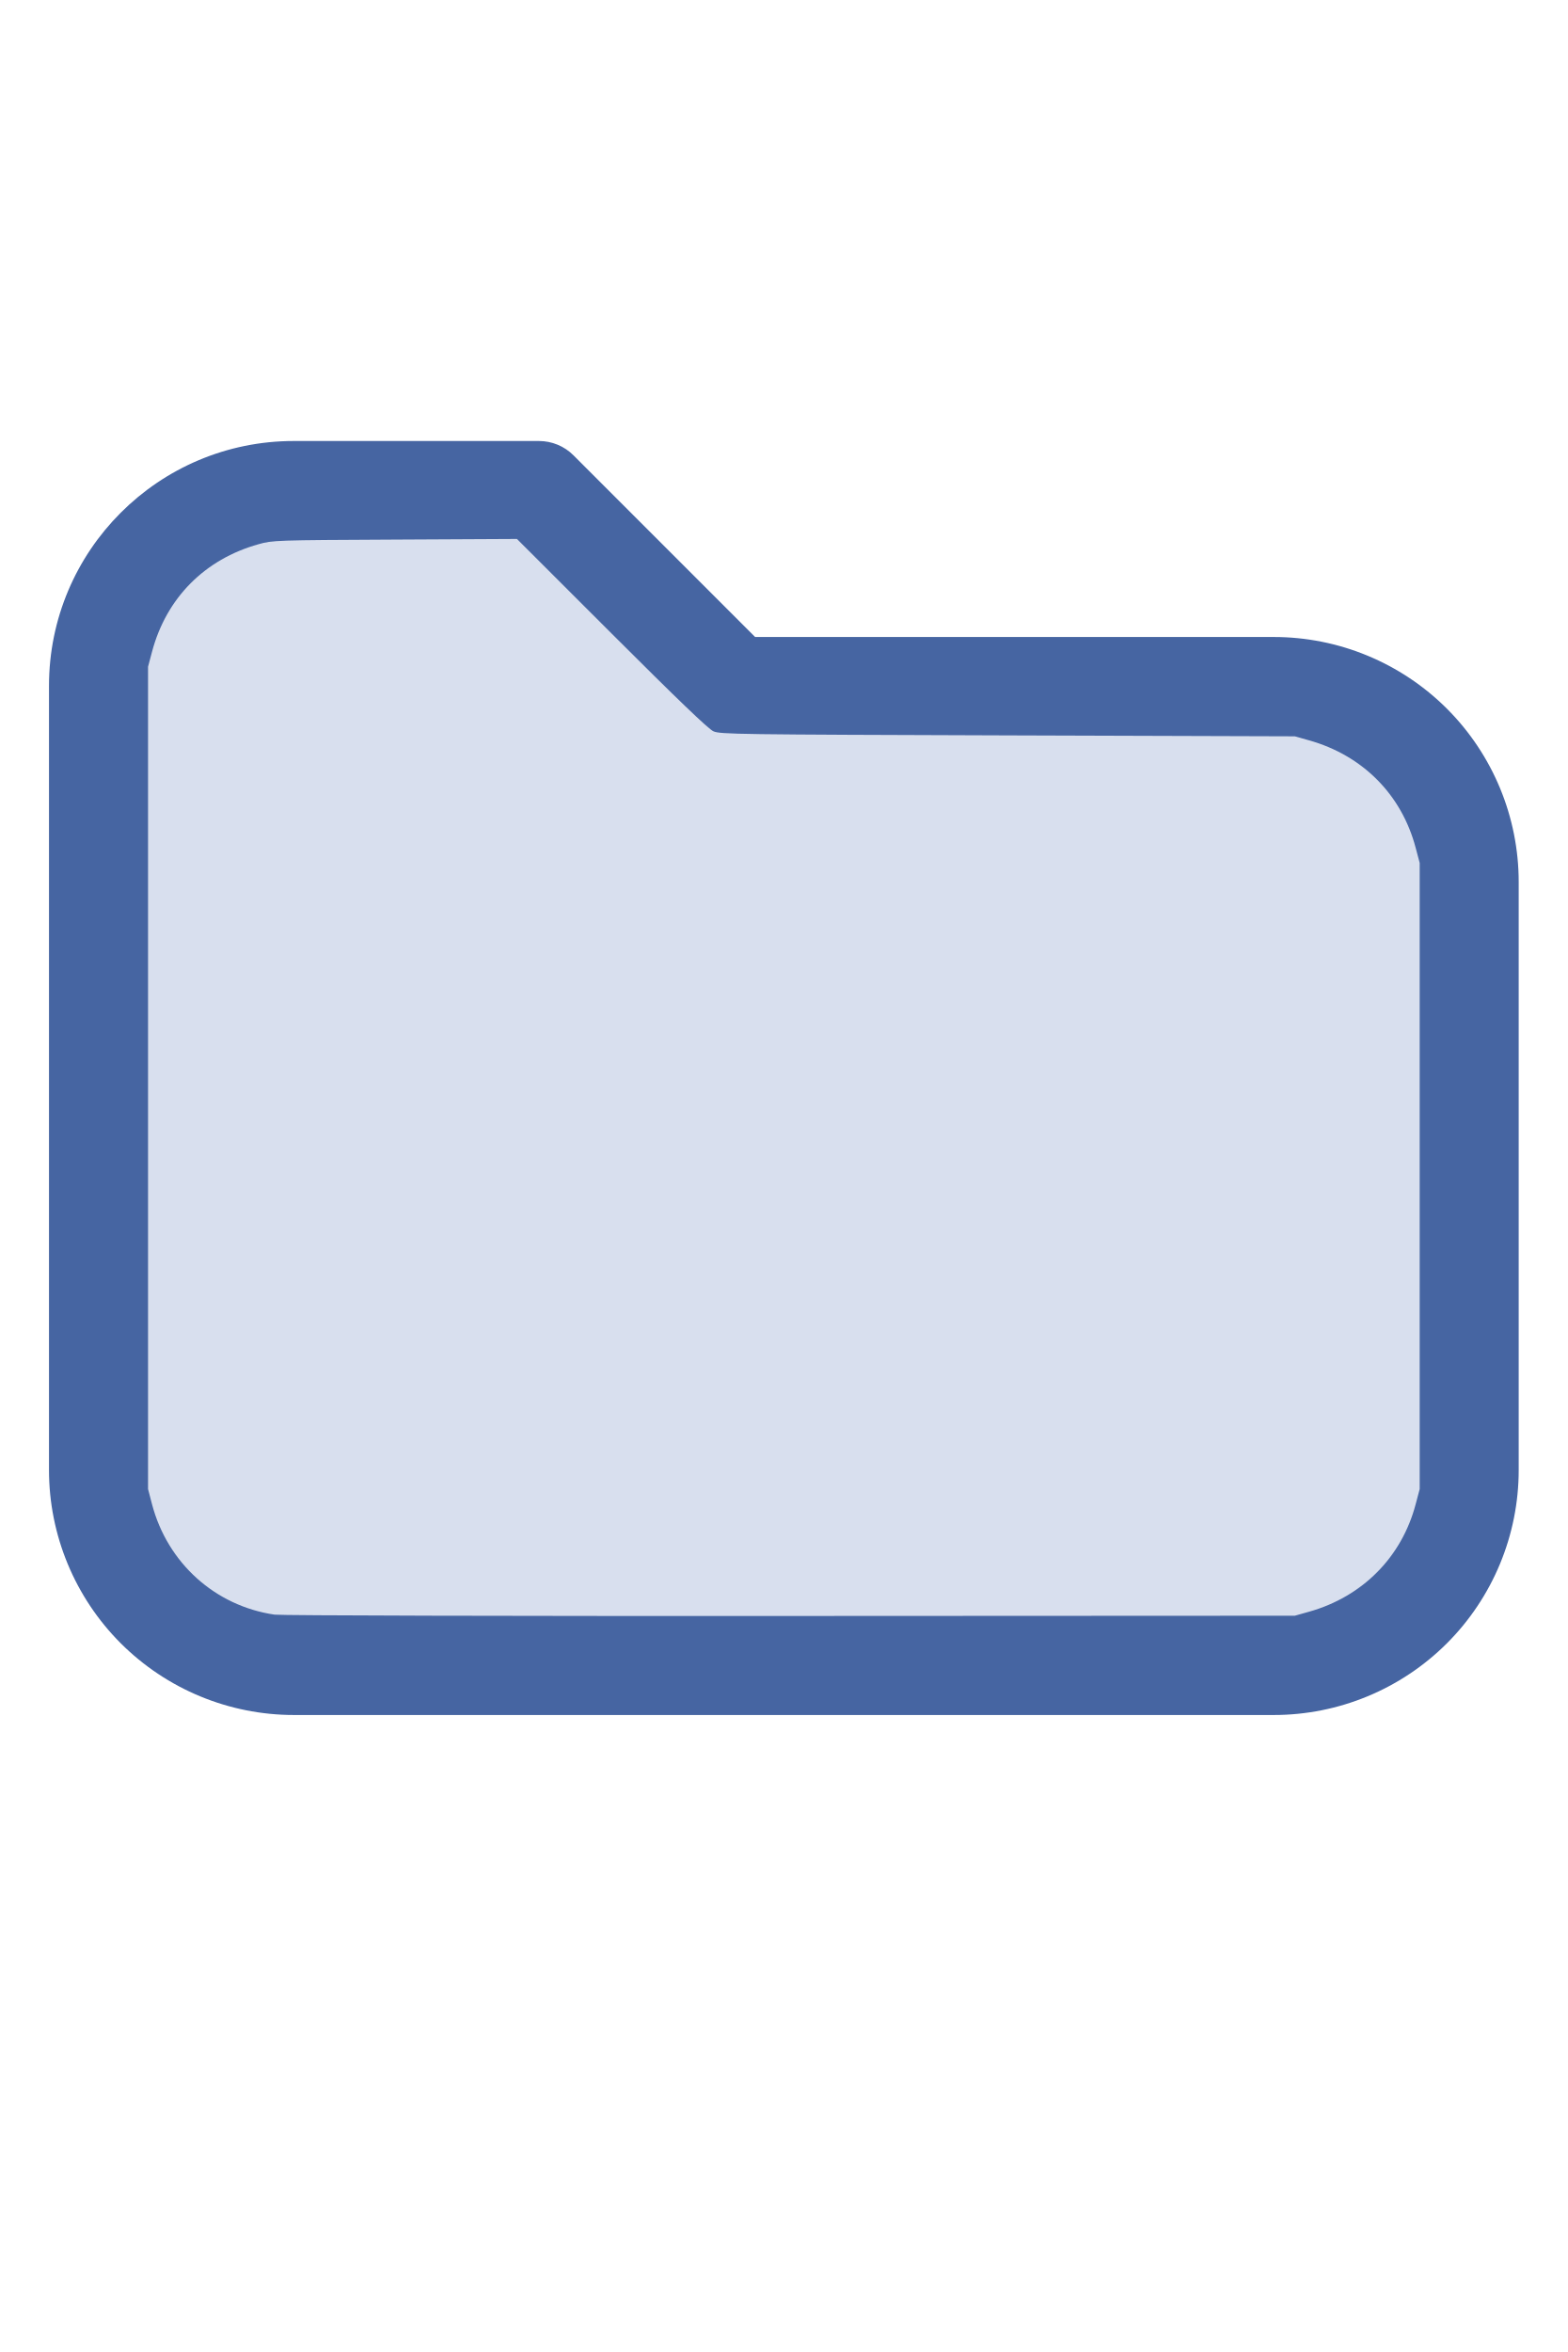
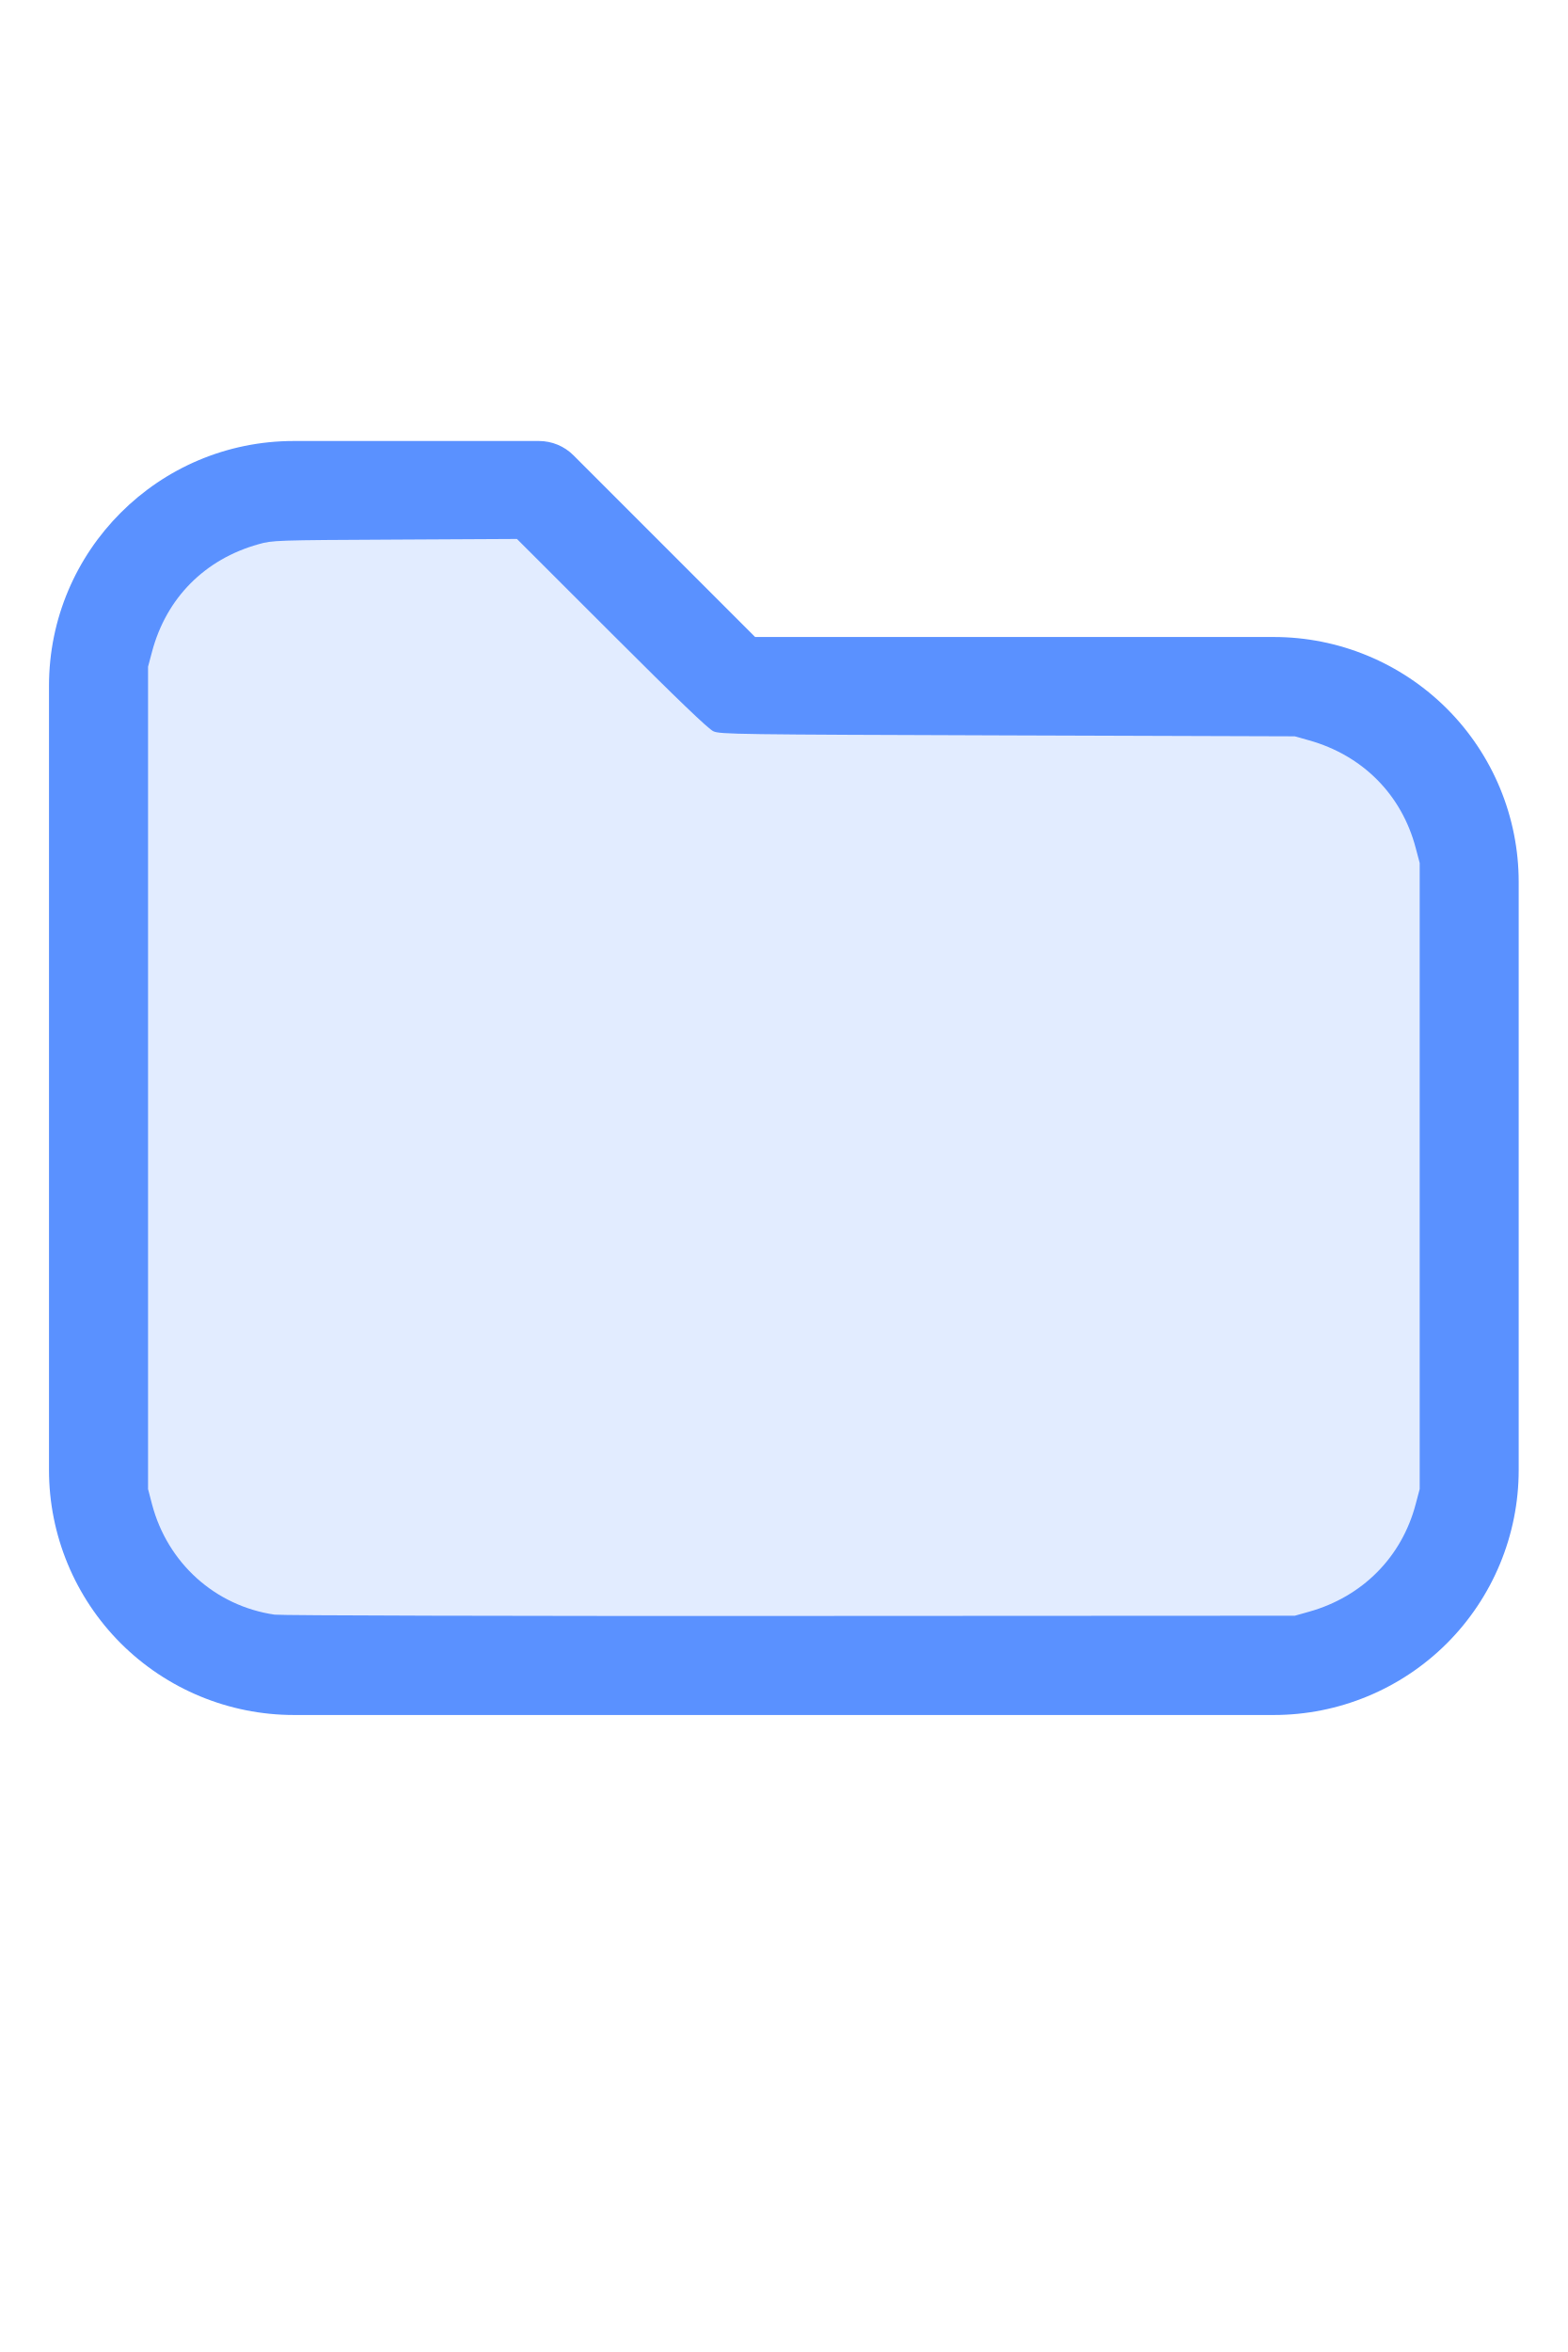
<svg xmlns="http://www.w3.org/2000/svg" version="1.1" width="16" height="24" viewBox="0 0 32 32" xml:space="preserve">
-   <g style="fill:#4665A2;">
+   <g style="fill:#5A91FF;">
    <path d="M1,5.998l-0,16.002c-0,1.326 0.527,2.598 1.464,3.536c0.938,0.937 2.21,1.464 3.536,1.464c5.322,0 14.678,-0 20,0c1.326,0 2.598,-0.527 3.536,-1.464c0.937,-0.938 1.464,-2.21 1.464,-3.536c0,-3.486 0,-8.514 0,-12c0,-1.326 -0.527,-2.598 -1.464,-3.536c-0.938,-0.937 -2.21,-1.464 -3.536,-1.464c-0,0 -10.586,0 -10.586,0c0,-0 -3.707,-3.707 -3.707,-3.707c-0.187,-0.188 -0.442,-0.293 -0.707,-0.293l-5.002,0c-2.76,0 -4.998,2.238 -4.998,4.998Zm2,-0l-0,16.002c-0,0.796 0.316,1.559 0.879,2.121c0.562,0.563 1.325,0.879 2.121,0.879l20,0c0.796,0 1.559,-0.316 2.121,-0.879c0.563,-0.562 0.879,-1.325 0.879,-2.121c0,-3.486 0,-8.514 0,-12c0,-0.796 -0.316,-1.559 -0.879,-2.121c-0.562,-0.563 -1.325,-0.879 -2.121,-0.879c-7.738,0 -11,0 -11,0c-0.265,0 -0.52,-0.105 -0.707,-0.293c-0,0 -3.707,-3.707 -3.707,-3.707c-0,0 -4.588,0 -4.588,0c-1.656,0 -2.998,1.342 -2.998,2.998Z" />
  </g>
-   <g style="fill:#D8DFEE;stroke-width:0;">
+   <g style="fill:#E2ECFF;stroke-width:0;">
    <path d="M 5.606,24.952 C 4.392,24.775 3.42,23.9 3.103,22.699 L 3.022,22.389 V 13.998 5.606 L 3.104,5.298 C 3.396,4.203 4.18,3.412 5.279,3.106 5.565,3.026 5.615,3.024 8.061,3.012 l 2.491,-0.013 1.932,1.93 c 1.344,1.343 1.976,1.95 2.078,1.995 0.137,0.062 0.474,0.066 6.007,0.084 l 5.861,0.019 0.291,0.082 c 1.095,0.308 1.89,1.109 2.176,2.193 l 0.082,0.309 V 16 22.389 l -0.082,0.309 c -0.284,1.079 -1.086,1.888 -2.176,2.194 l -0.291,0.082 -10.303,0.005 c -5.7,0.003 -10.4,-0.009 -10.521,-0.027 z" />
  </g>
</svg>
